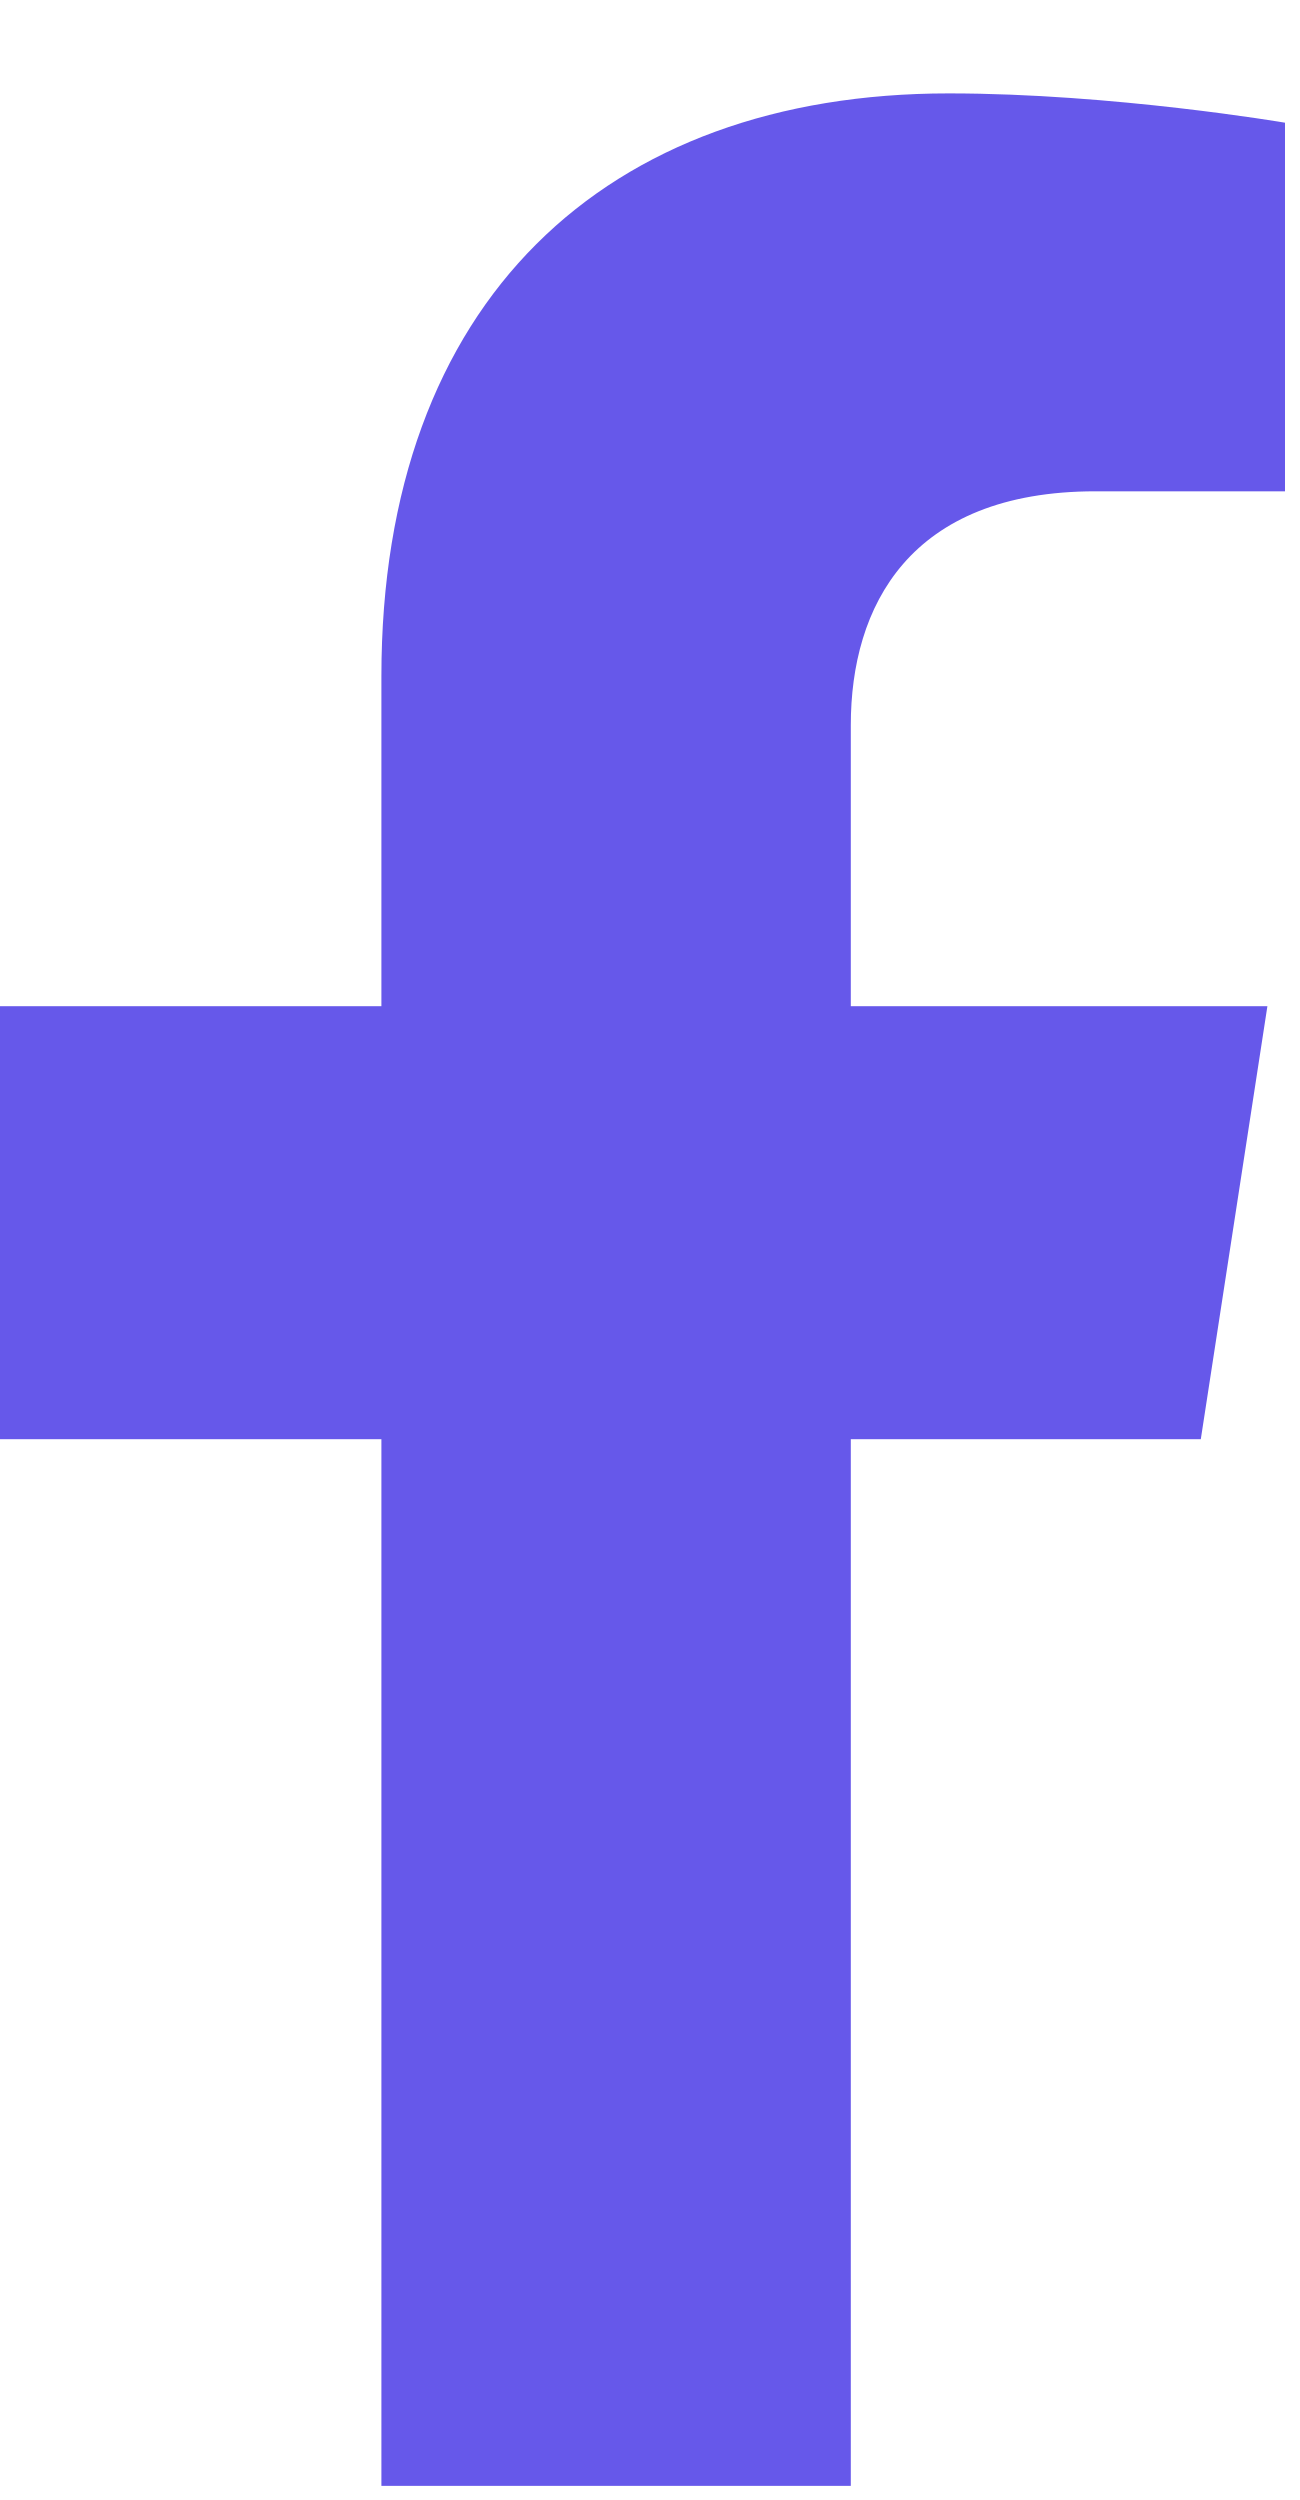
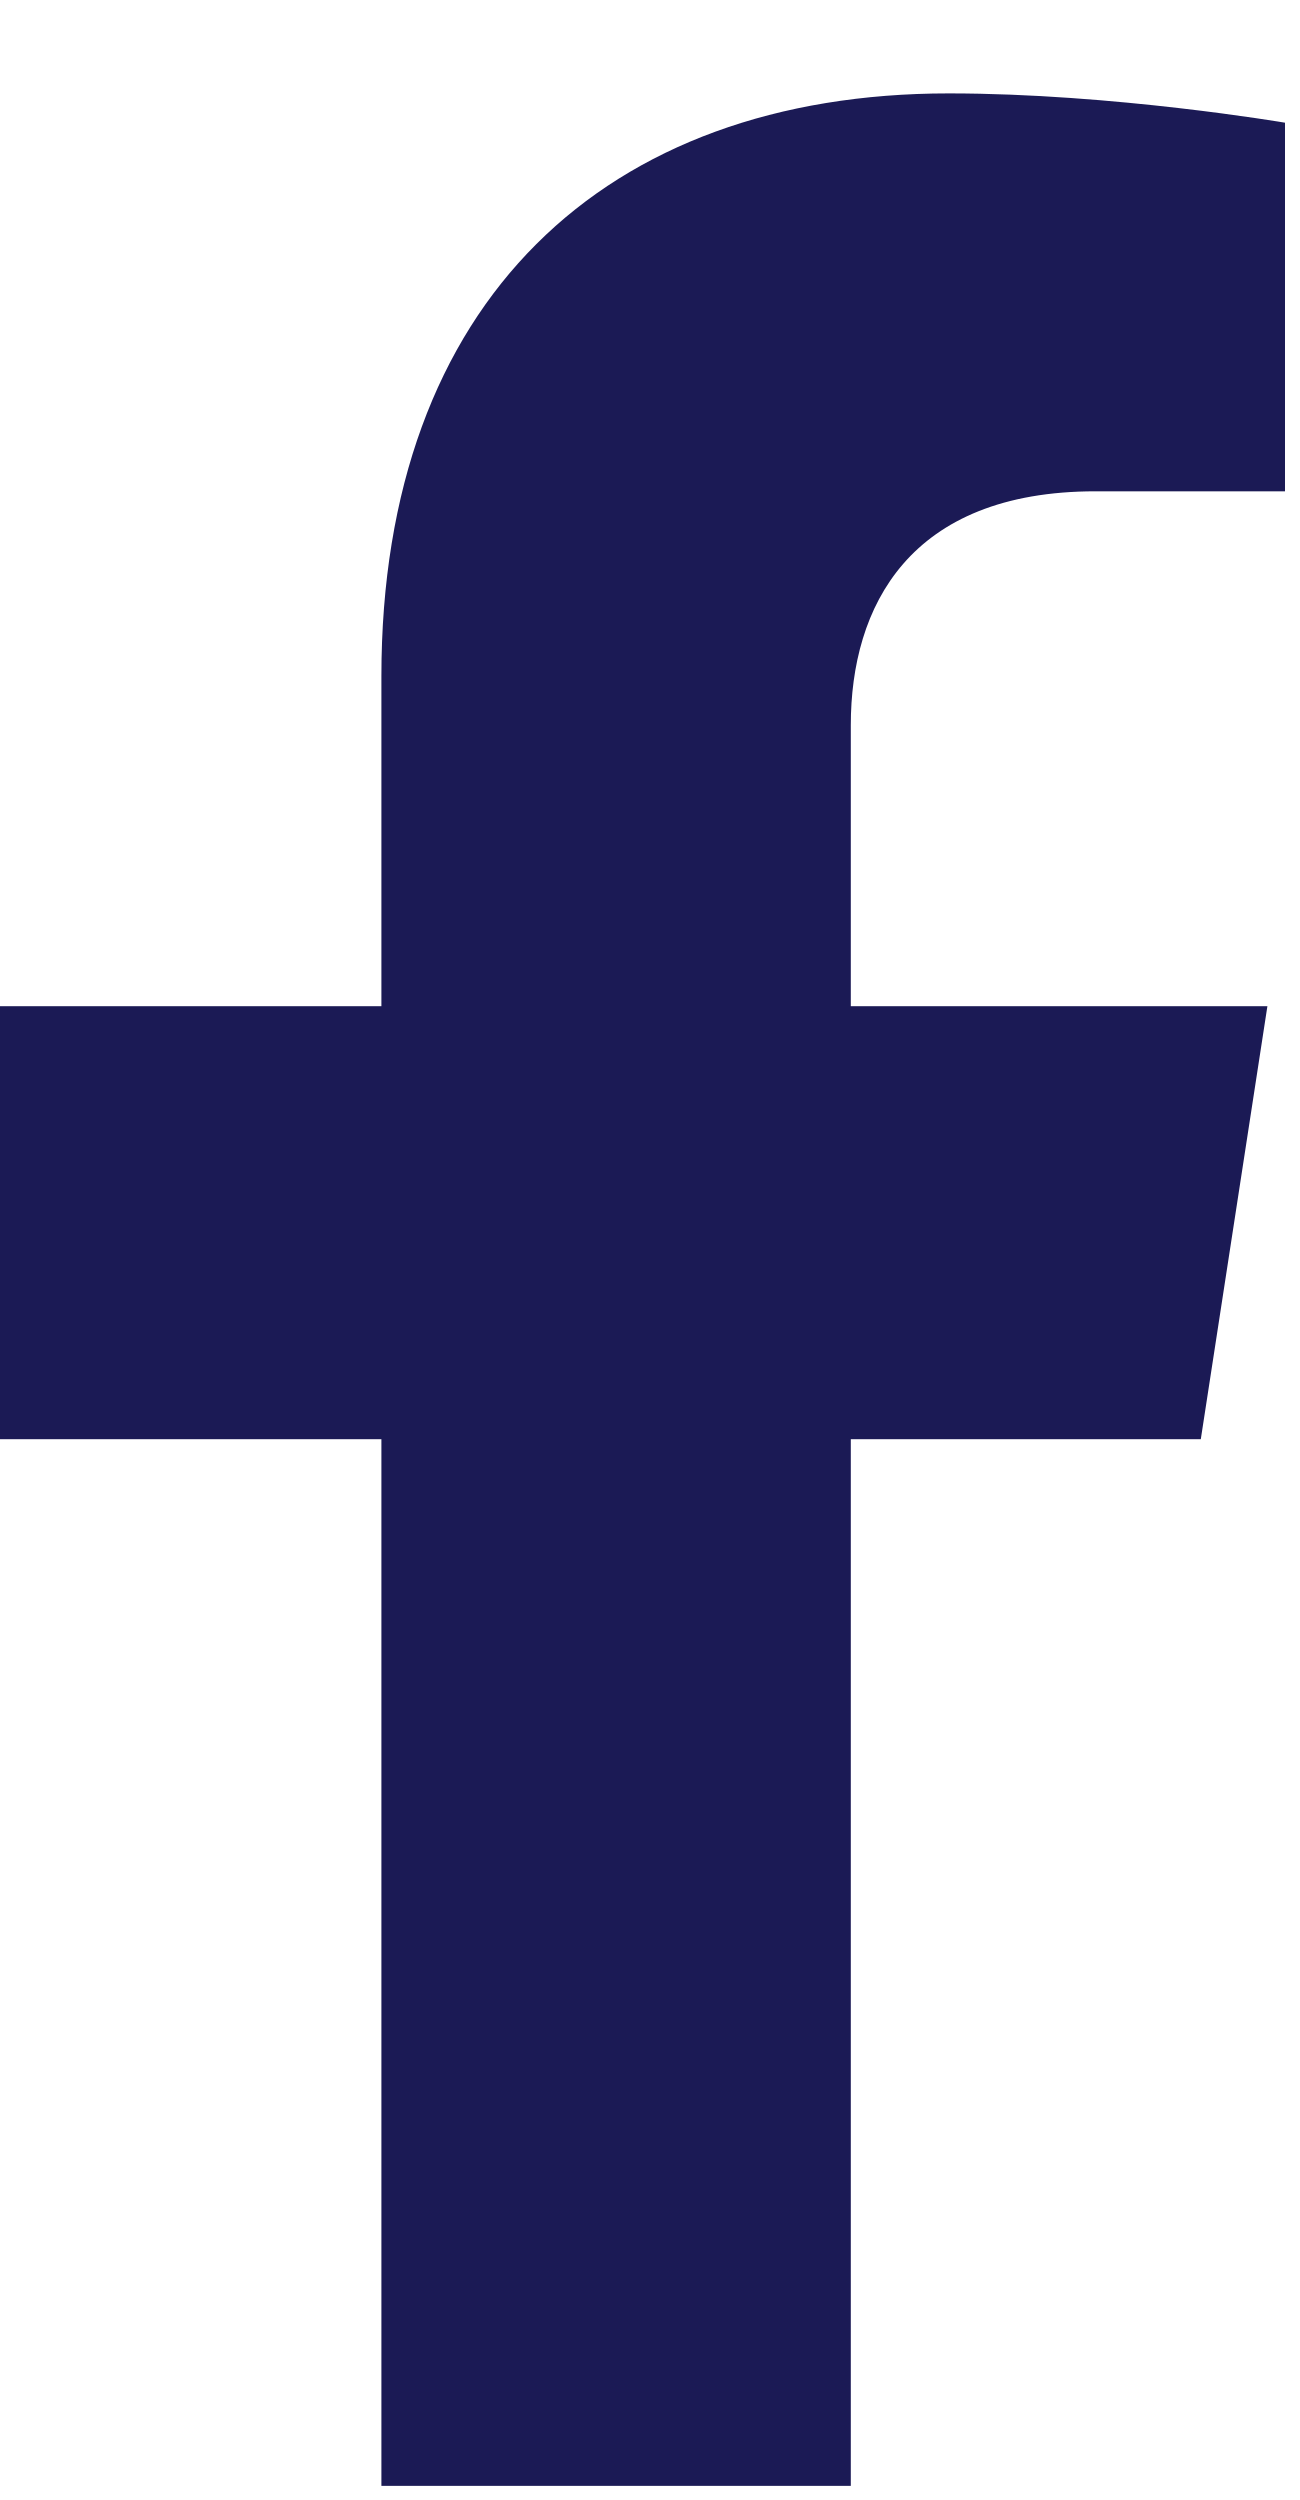
<svg xmlns="http://www.w3.org/2000/svg" width="13" height="25" viewBox="0 0 13 25" fill="none">
-   <path id="Vector" d="M12.008 14.392L12.674 10.062H8.508V7.252C8.508 6.068 9.09 4.913 10.956 4.913H12.85V1.227C12.85 1.227 11.131 0.934 9.488 0.934C6.057 0.934 3.814 3.008 3.814 6.762V10.062H0V14.392H3.814V24.859H8.508V14.392H12.008Z" fill="#6658EA" />
+   <path id="Vector" d="M12.008 14.392L12.674 10.062H8.508V7.252C8.508 6.068 9.09 4.913 10.956 4.913H12.85V1.227C12.85 1.227 11.131 0.934 9.488 0.934C6.057 0.934 3.814 3.008 3.814 6.762V10.062H0V14.392H3.814V24.859H8.508V14.392H12.008Z" fill="#1B1A55" />
</svg>
